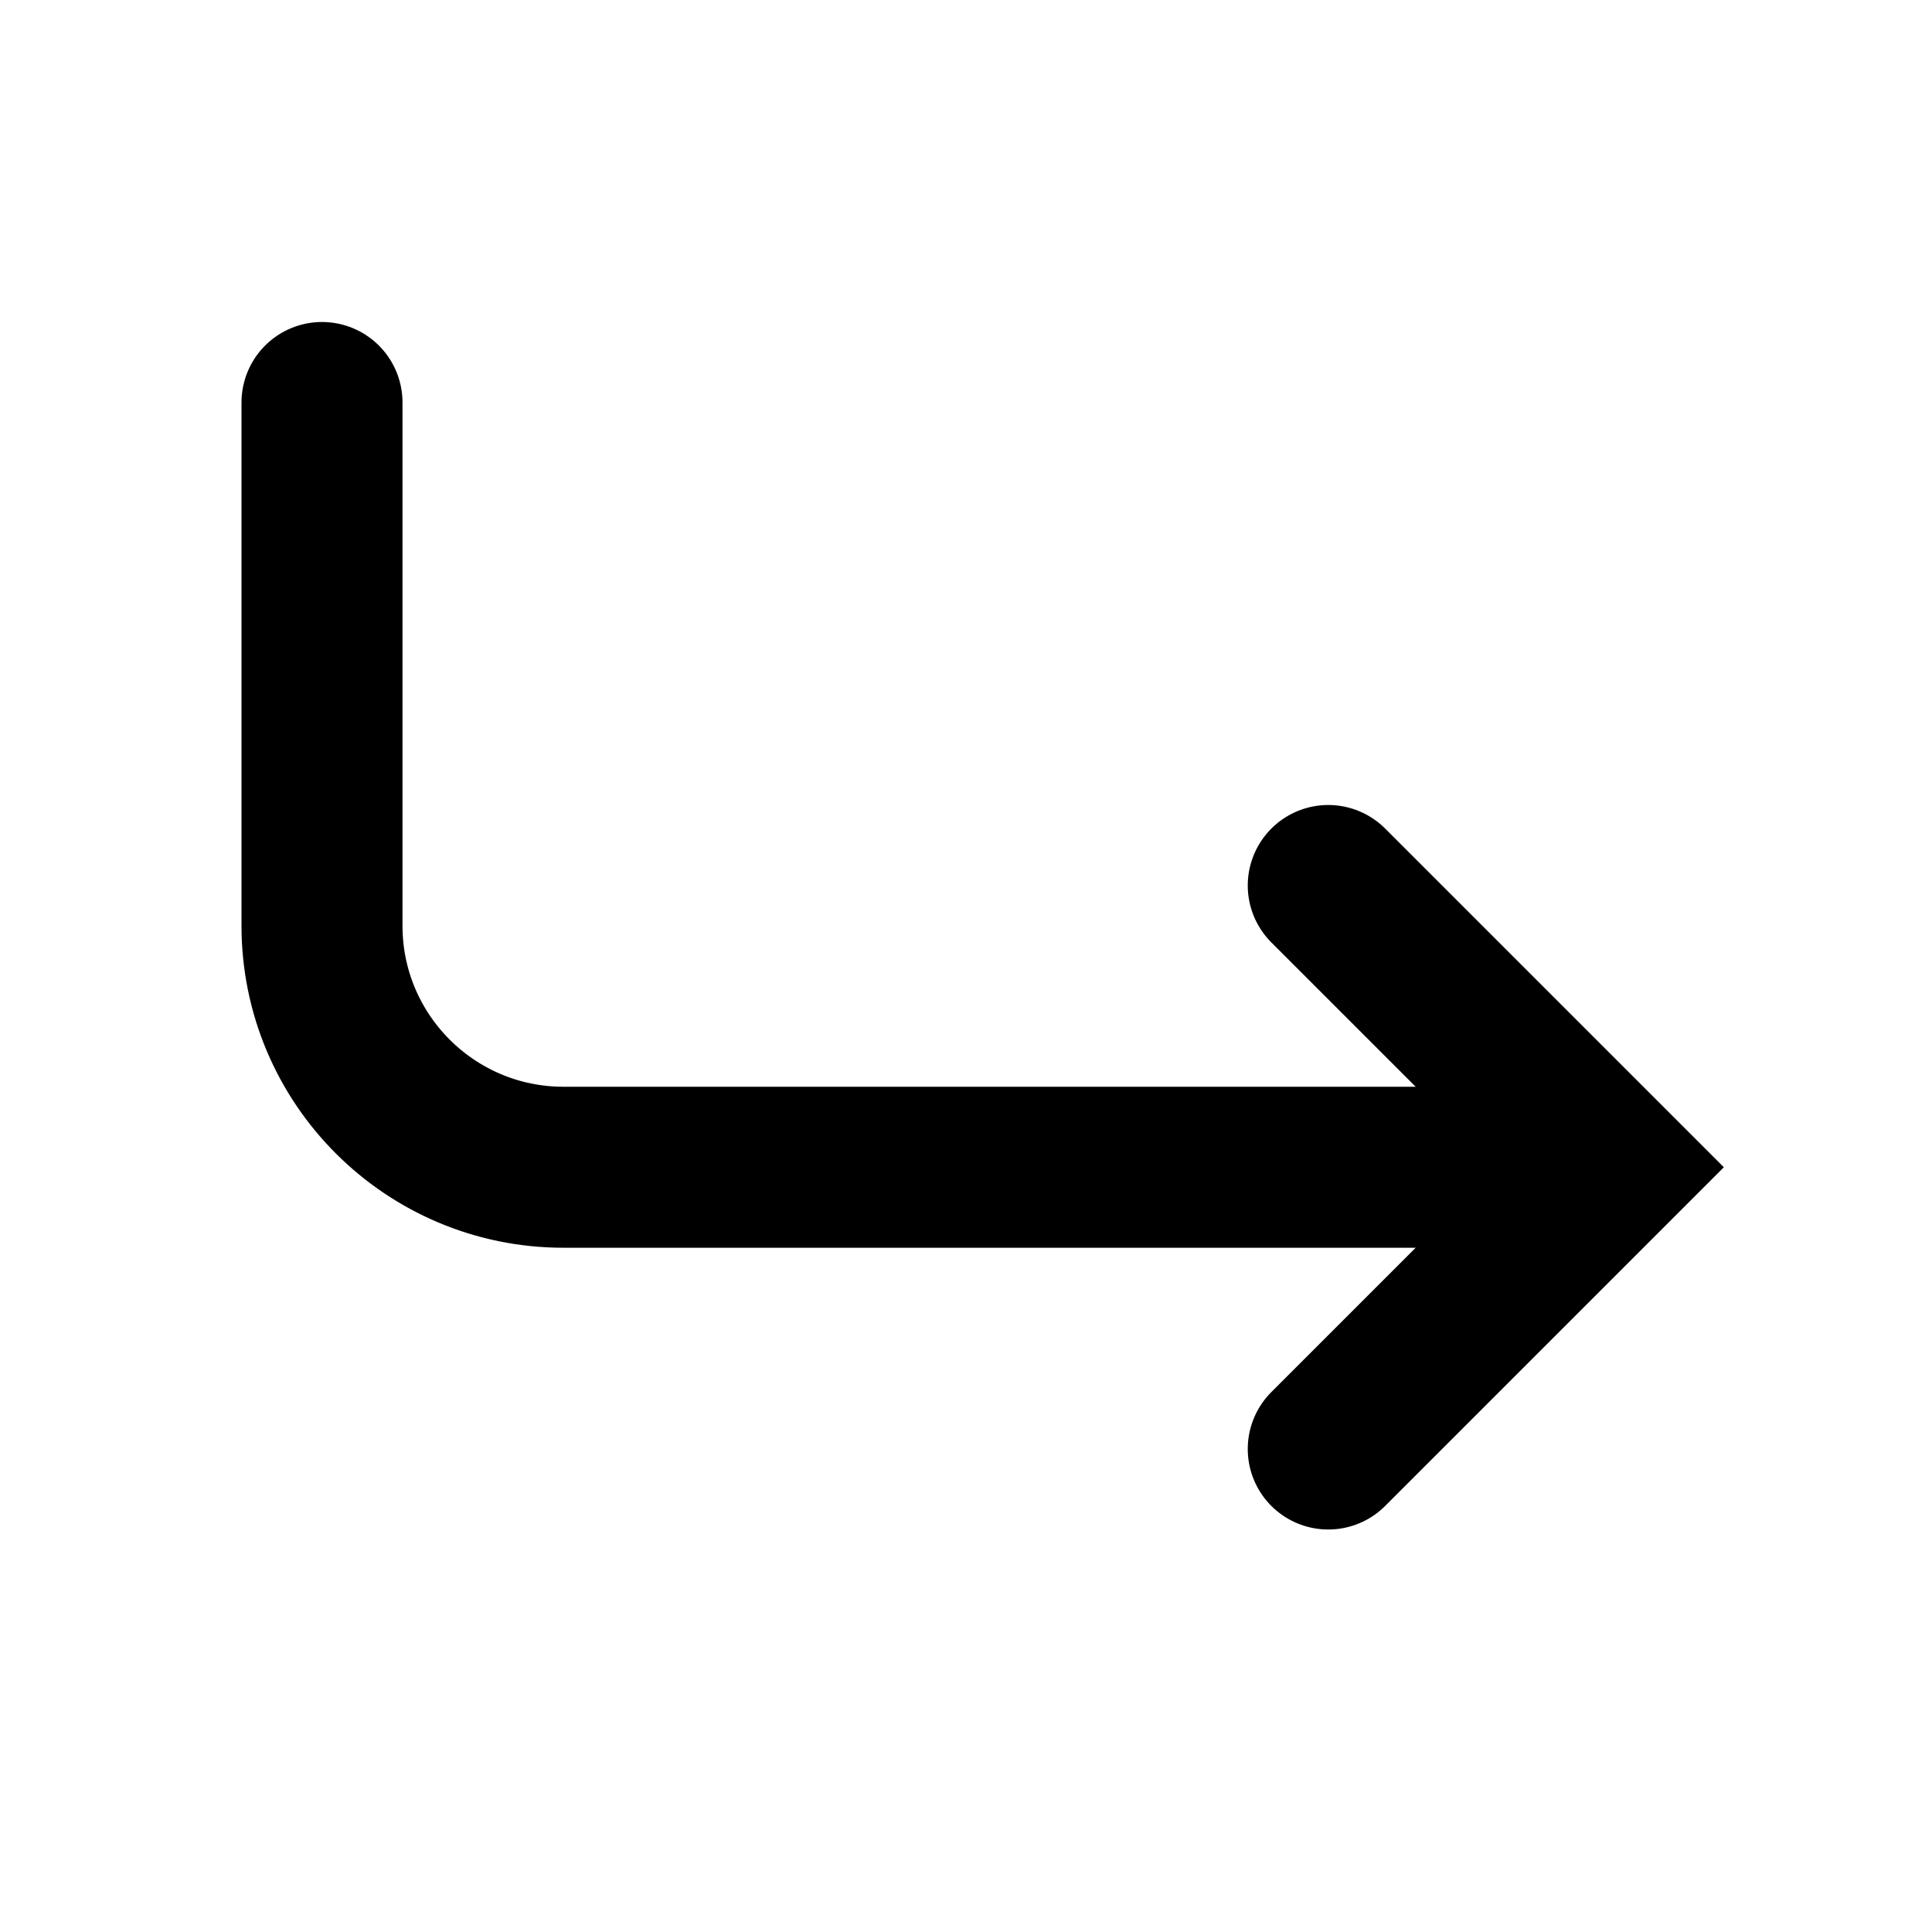
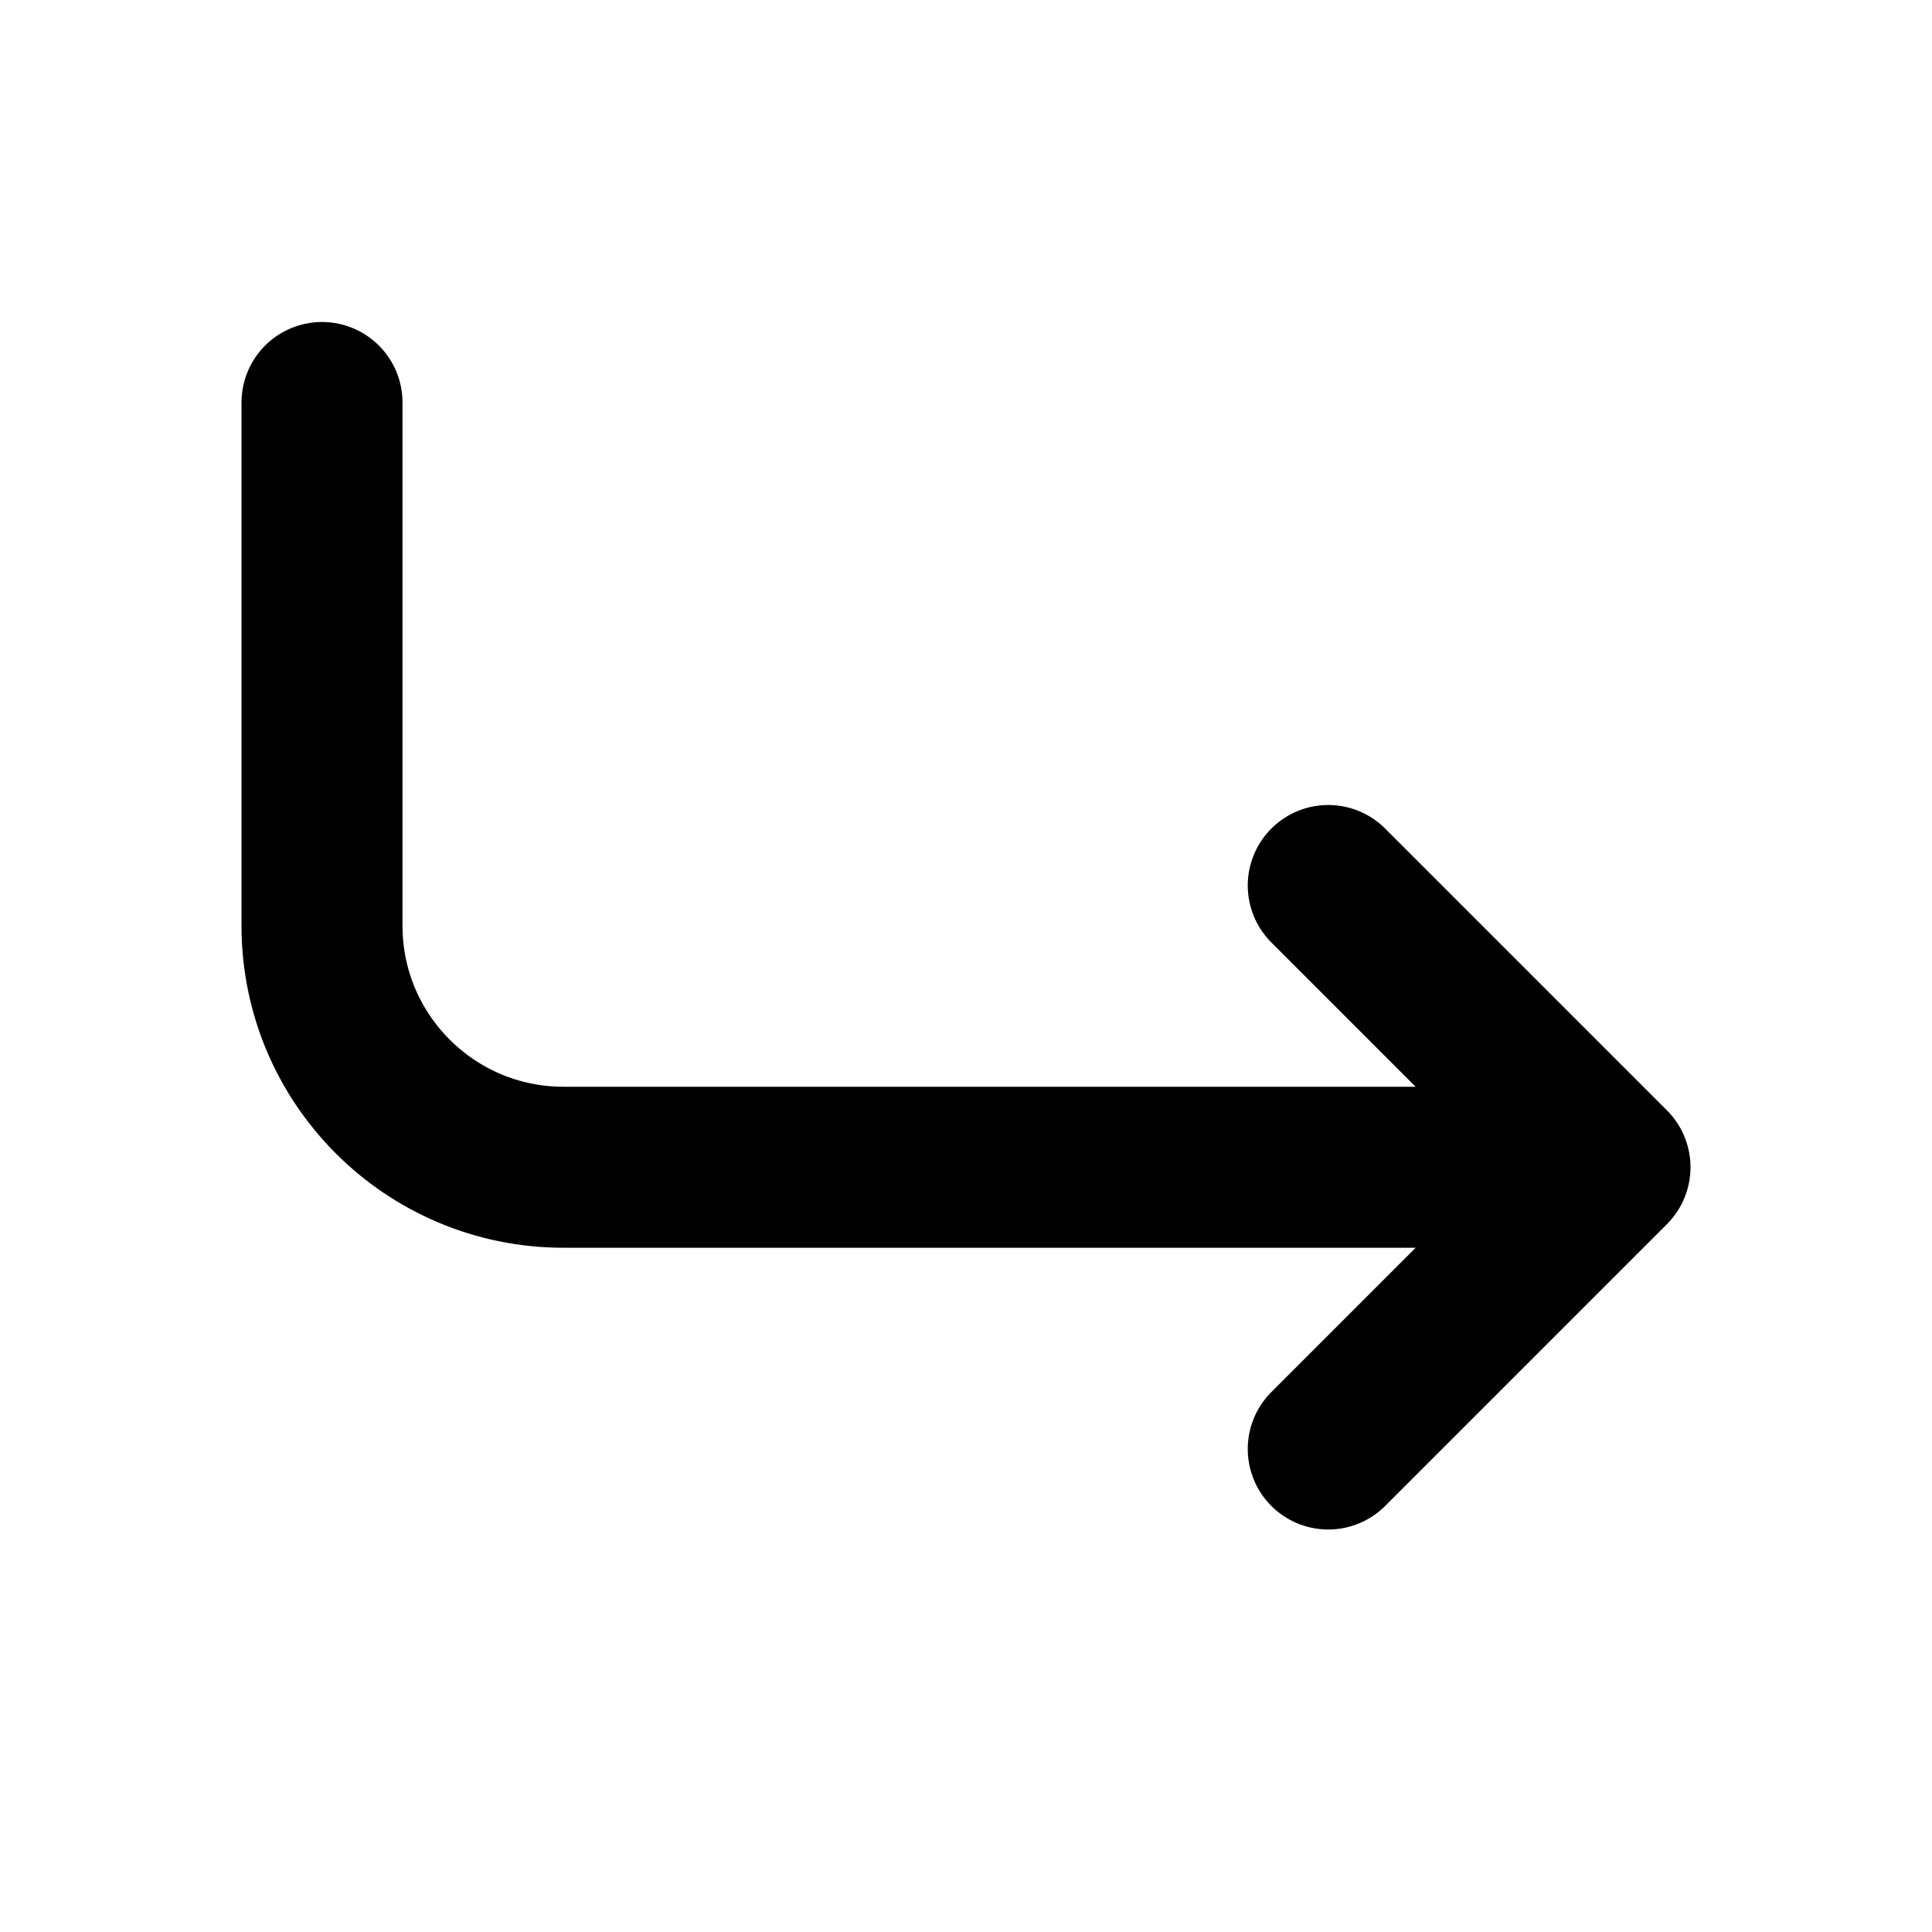
- <svg xmlns="http://www.w3.org/2000/svg" fill="none" viewBox="0 0 24 24">
-   <g stroke="currentColor" stroke-linecap="round" stroke-width="2">
-     <path d="M4 5v6.5a3 3 0 003 3h12" />
-     <path d="M16.5 18l3.5-3.5-3.5-3.5" />
-   </g>
+ <svg xmlns="http://www.w3.org/2000/svg" width="24" height="24" fill="none" viewBox="0 0 24 24">
+   <path stroke="currentColor" stroke-linecap="round" stroke-linejoin="round" stroke-width="2" d="M4 5v6.5a3 3 0 003 3h12M16.5 18l3.5-3.5-3.5-3.5" />
</svg>
